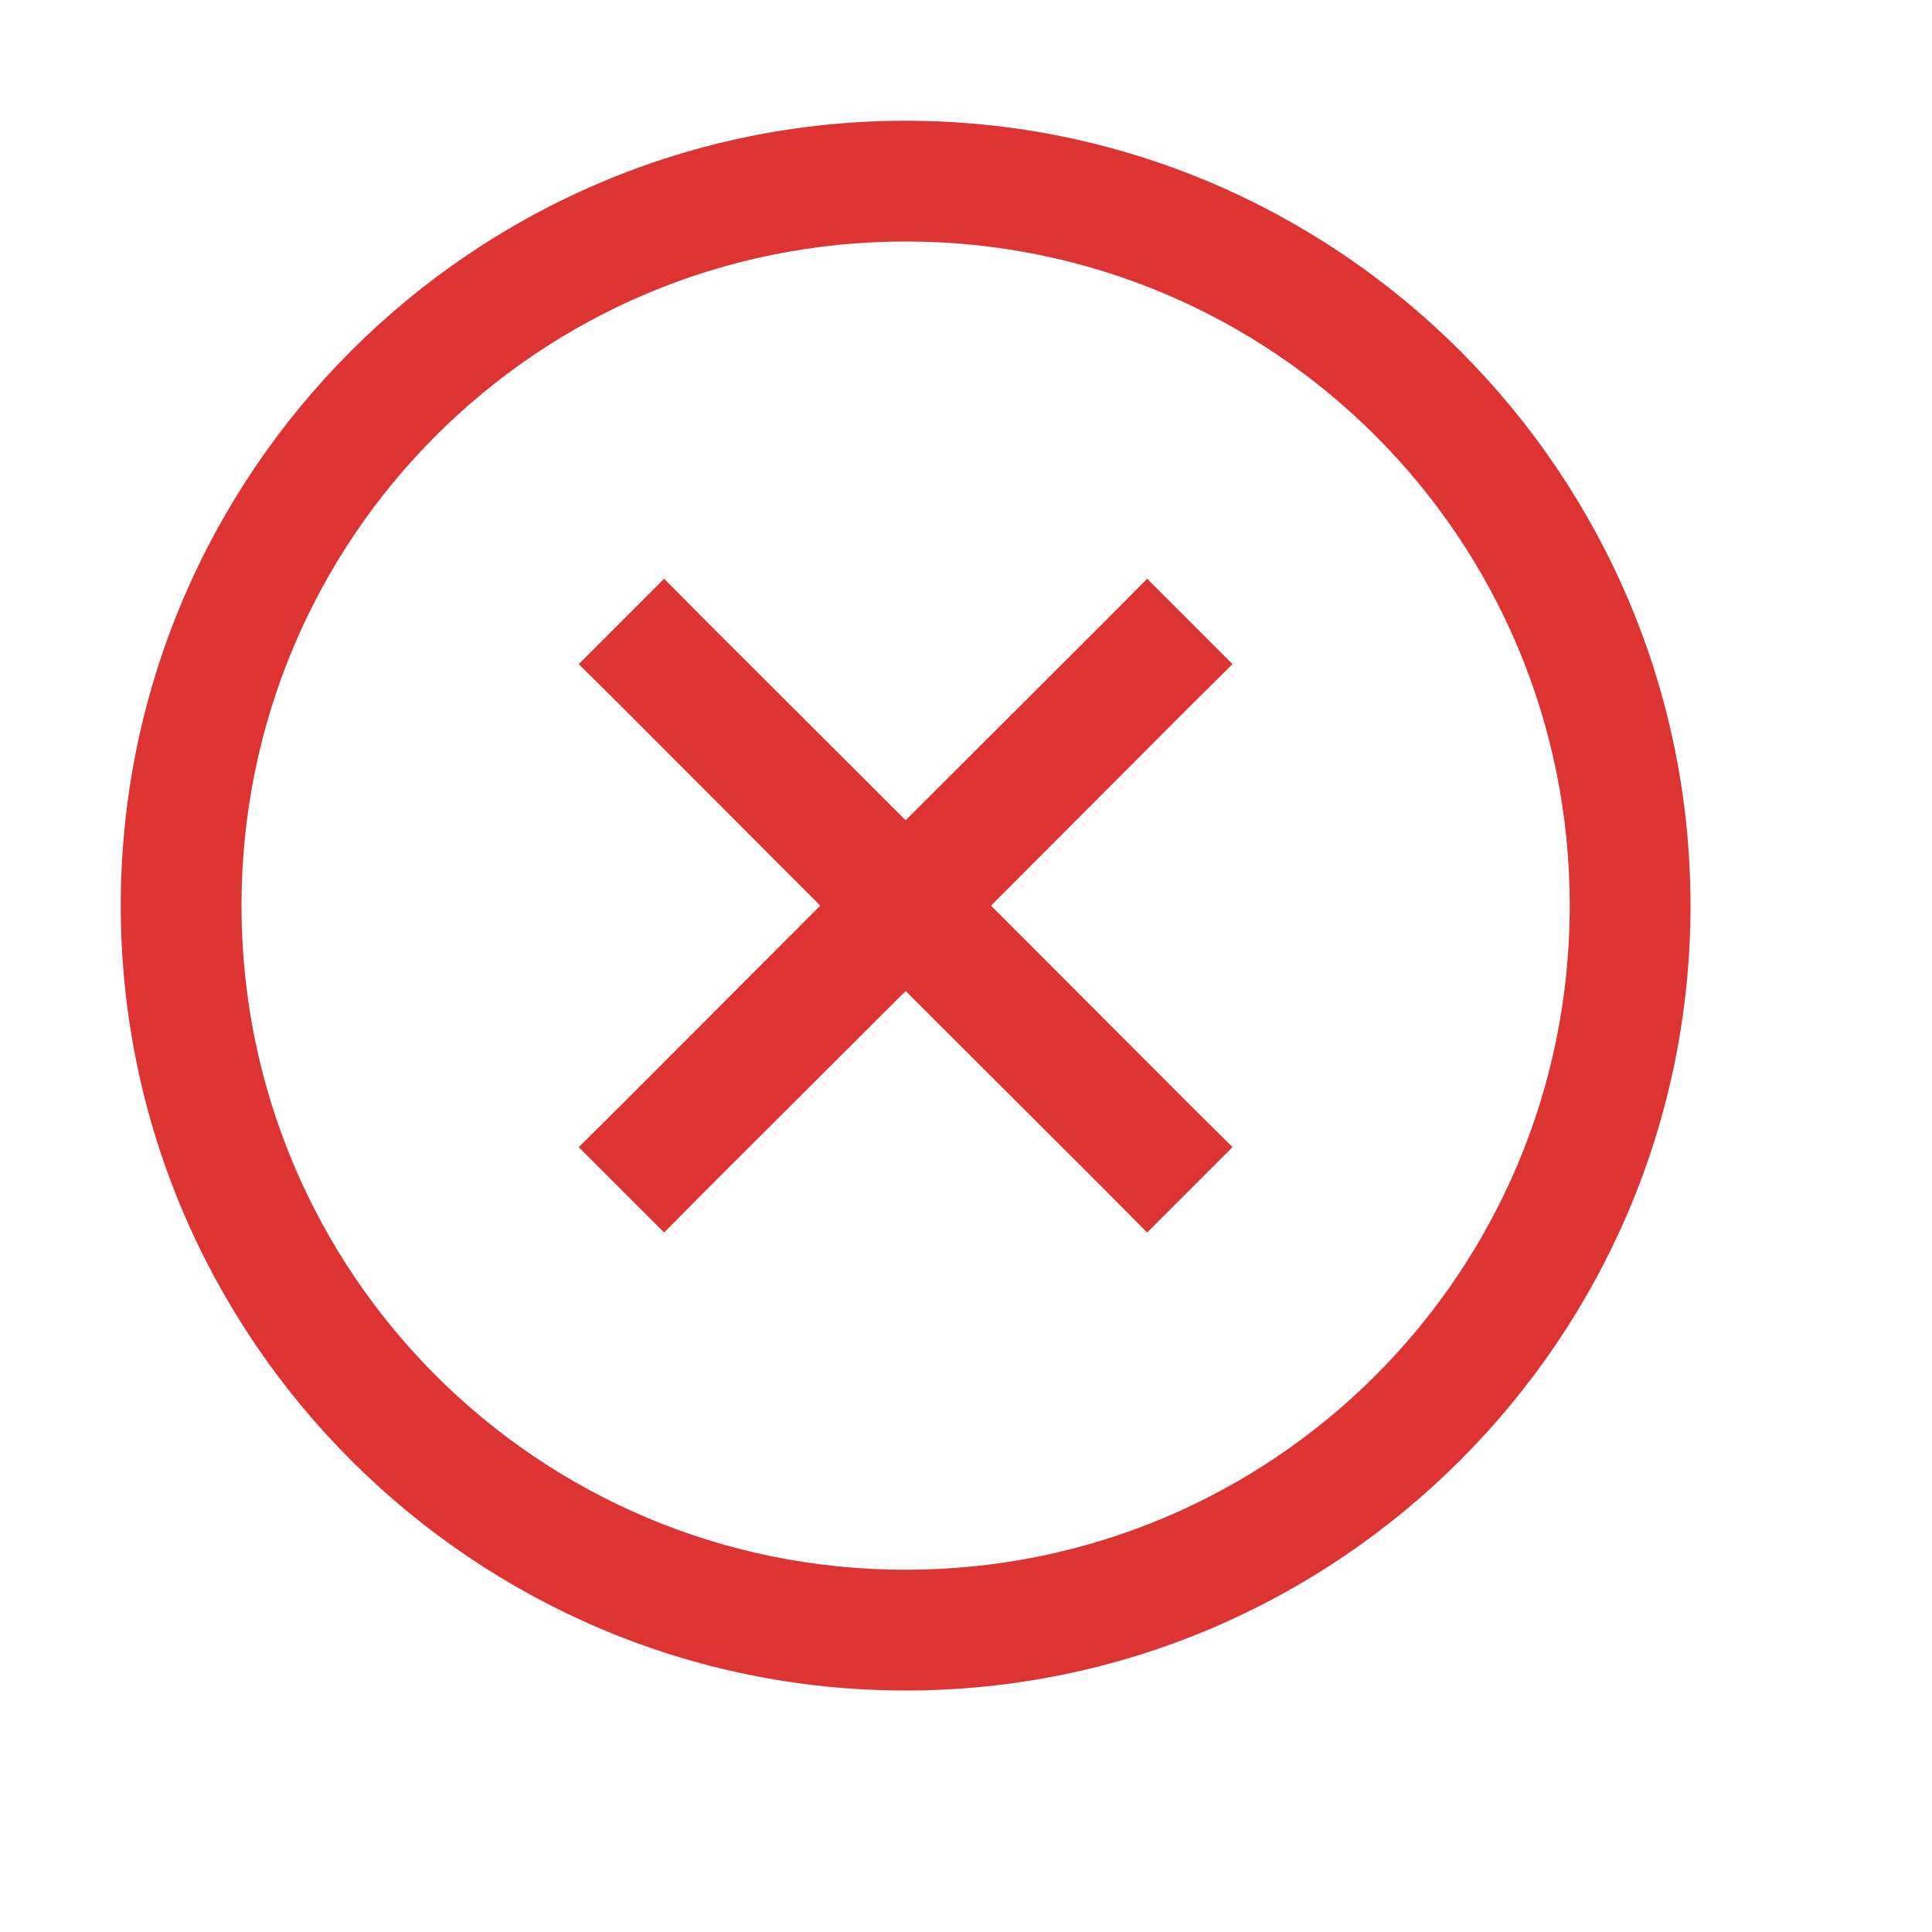
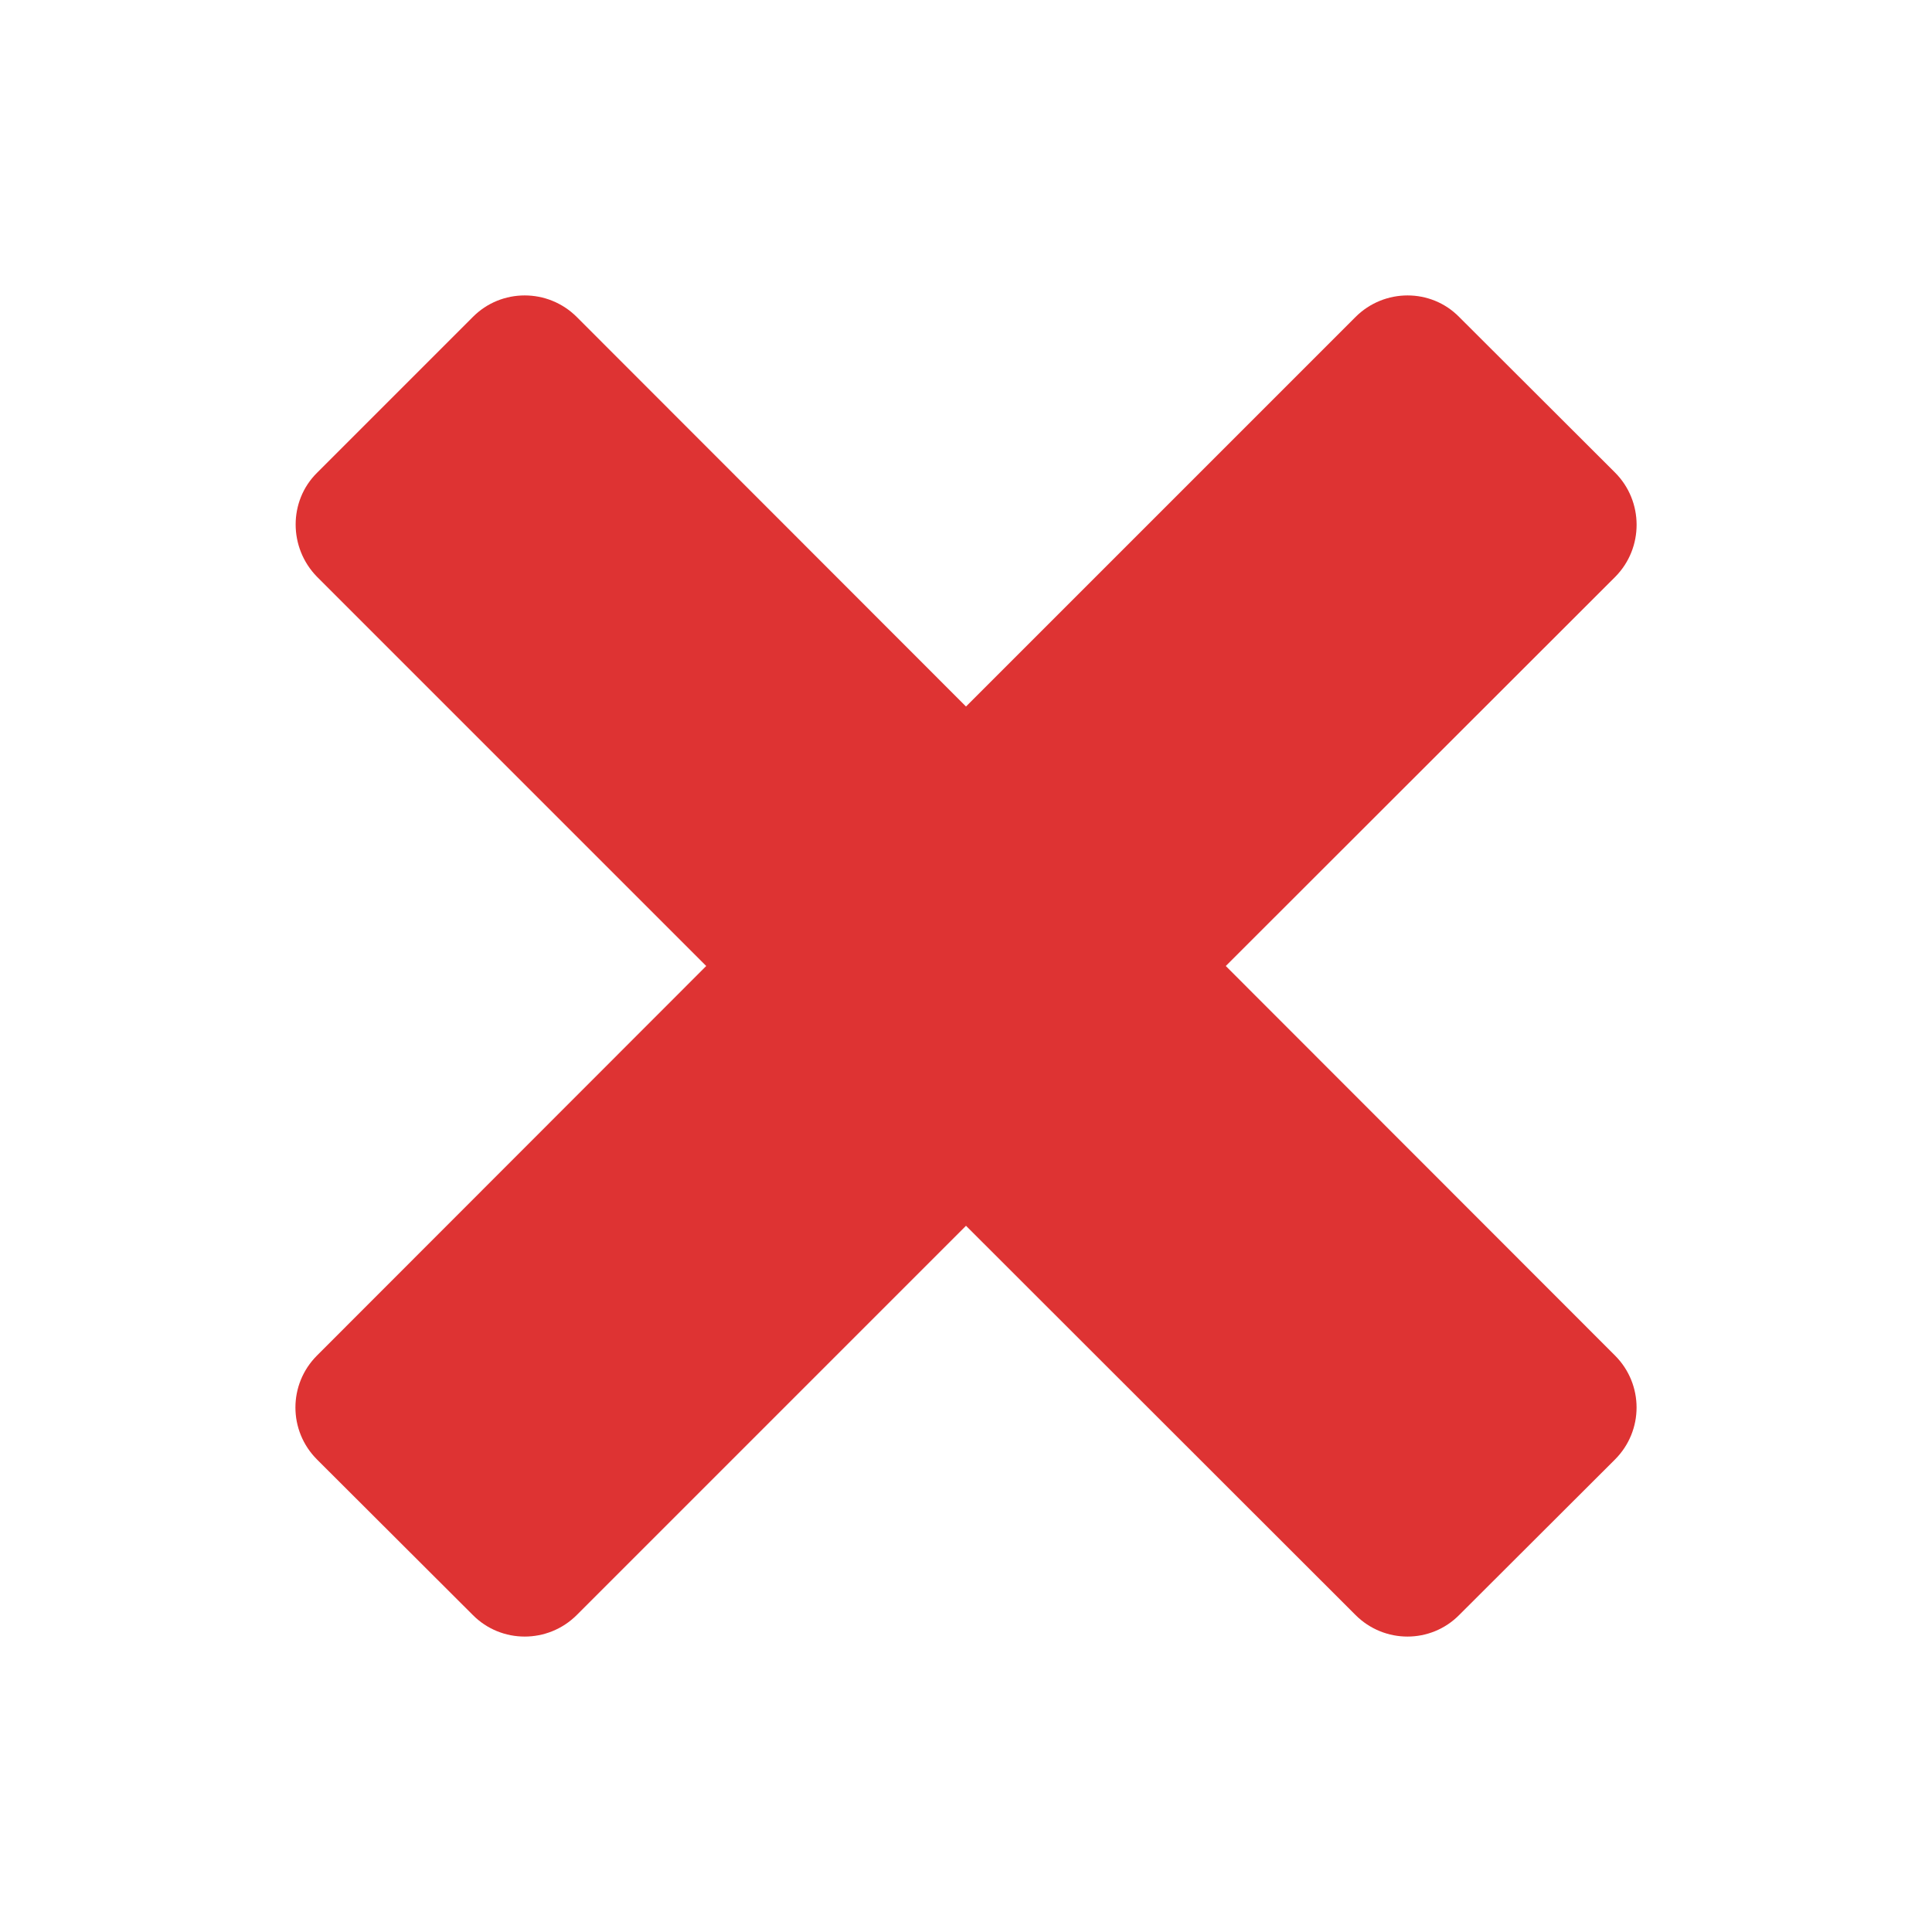
- <svg xmlns="http://www.w3.org/2000/svg" viewBox="0 0 16 16">
-   <path d="M7.5 1C3.918 1 1 3.918 1 7.5C1 11.082 3.918 14 7.5 14C11.082 14 14 11.082 14 7.5C14 3.918 11.082 1 7.5 1 Z M 7.5 2C10.543 2 13 4.457 13 7.5C13 10.543 10.543 13 7.5 13C4.457 13 2 10.543 2 7.5C2 4.457 4.457 2 7.5 2 Z M 5.5 4.793L4.793 5.5L5.148 5.852L6.793 7.5L5.148 9.148L4.793 9.5L5.5 10.207L5.852 9.852L7.5 8.207L9.148 9.852L9.5 10.207L10.207 9.5L9.852 9.148L8.207 7.5L9.852 5.852L10.207 5.5L9.5 4.793L9.148 5.148L7.5 6.793L5.852 5.148Z" fill="#DE3333" />
+ <svg xmlns="http://www.w3.org/2000/svg" viewBox="0 0 26 26">
+   <path d="M21.734 19.641L19.637 21.734C19.254 22.121 18.629 22.121 18.242 21.734L13 16.496L7.762 21.734C7.375 22.121 6.746 22.121 6.363 21.734L4.266 19.641C3.879 19.254 3.879 18.629 4.266 18.242L9.504 13L4.266 7.762C3.883 7.371 3.883 6.742 4.266 6.363L6.363 4.266C6.746 3.879 7.375 3.879 7.762 4.266L13 9.508L18.242 4.266C18.629 3.879 19.258 3.879 19.637 4.266L21.734 6.359C22.121 6.746 22.121 7.375 21.738 7.762L16.496 13L21.734 18.242C22.121 18.629 22.121 19.254 21.734 19.641Z" fill="#DE3333" />
</svg>
